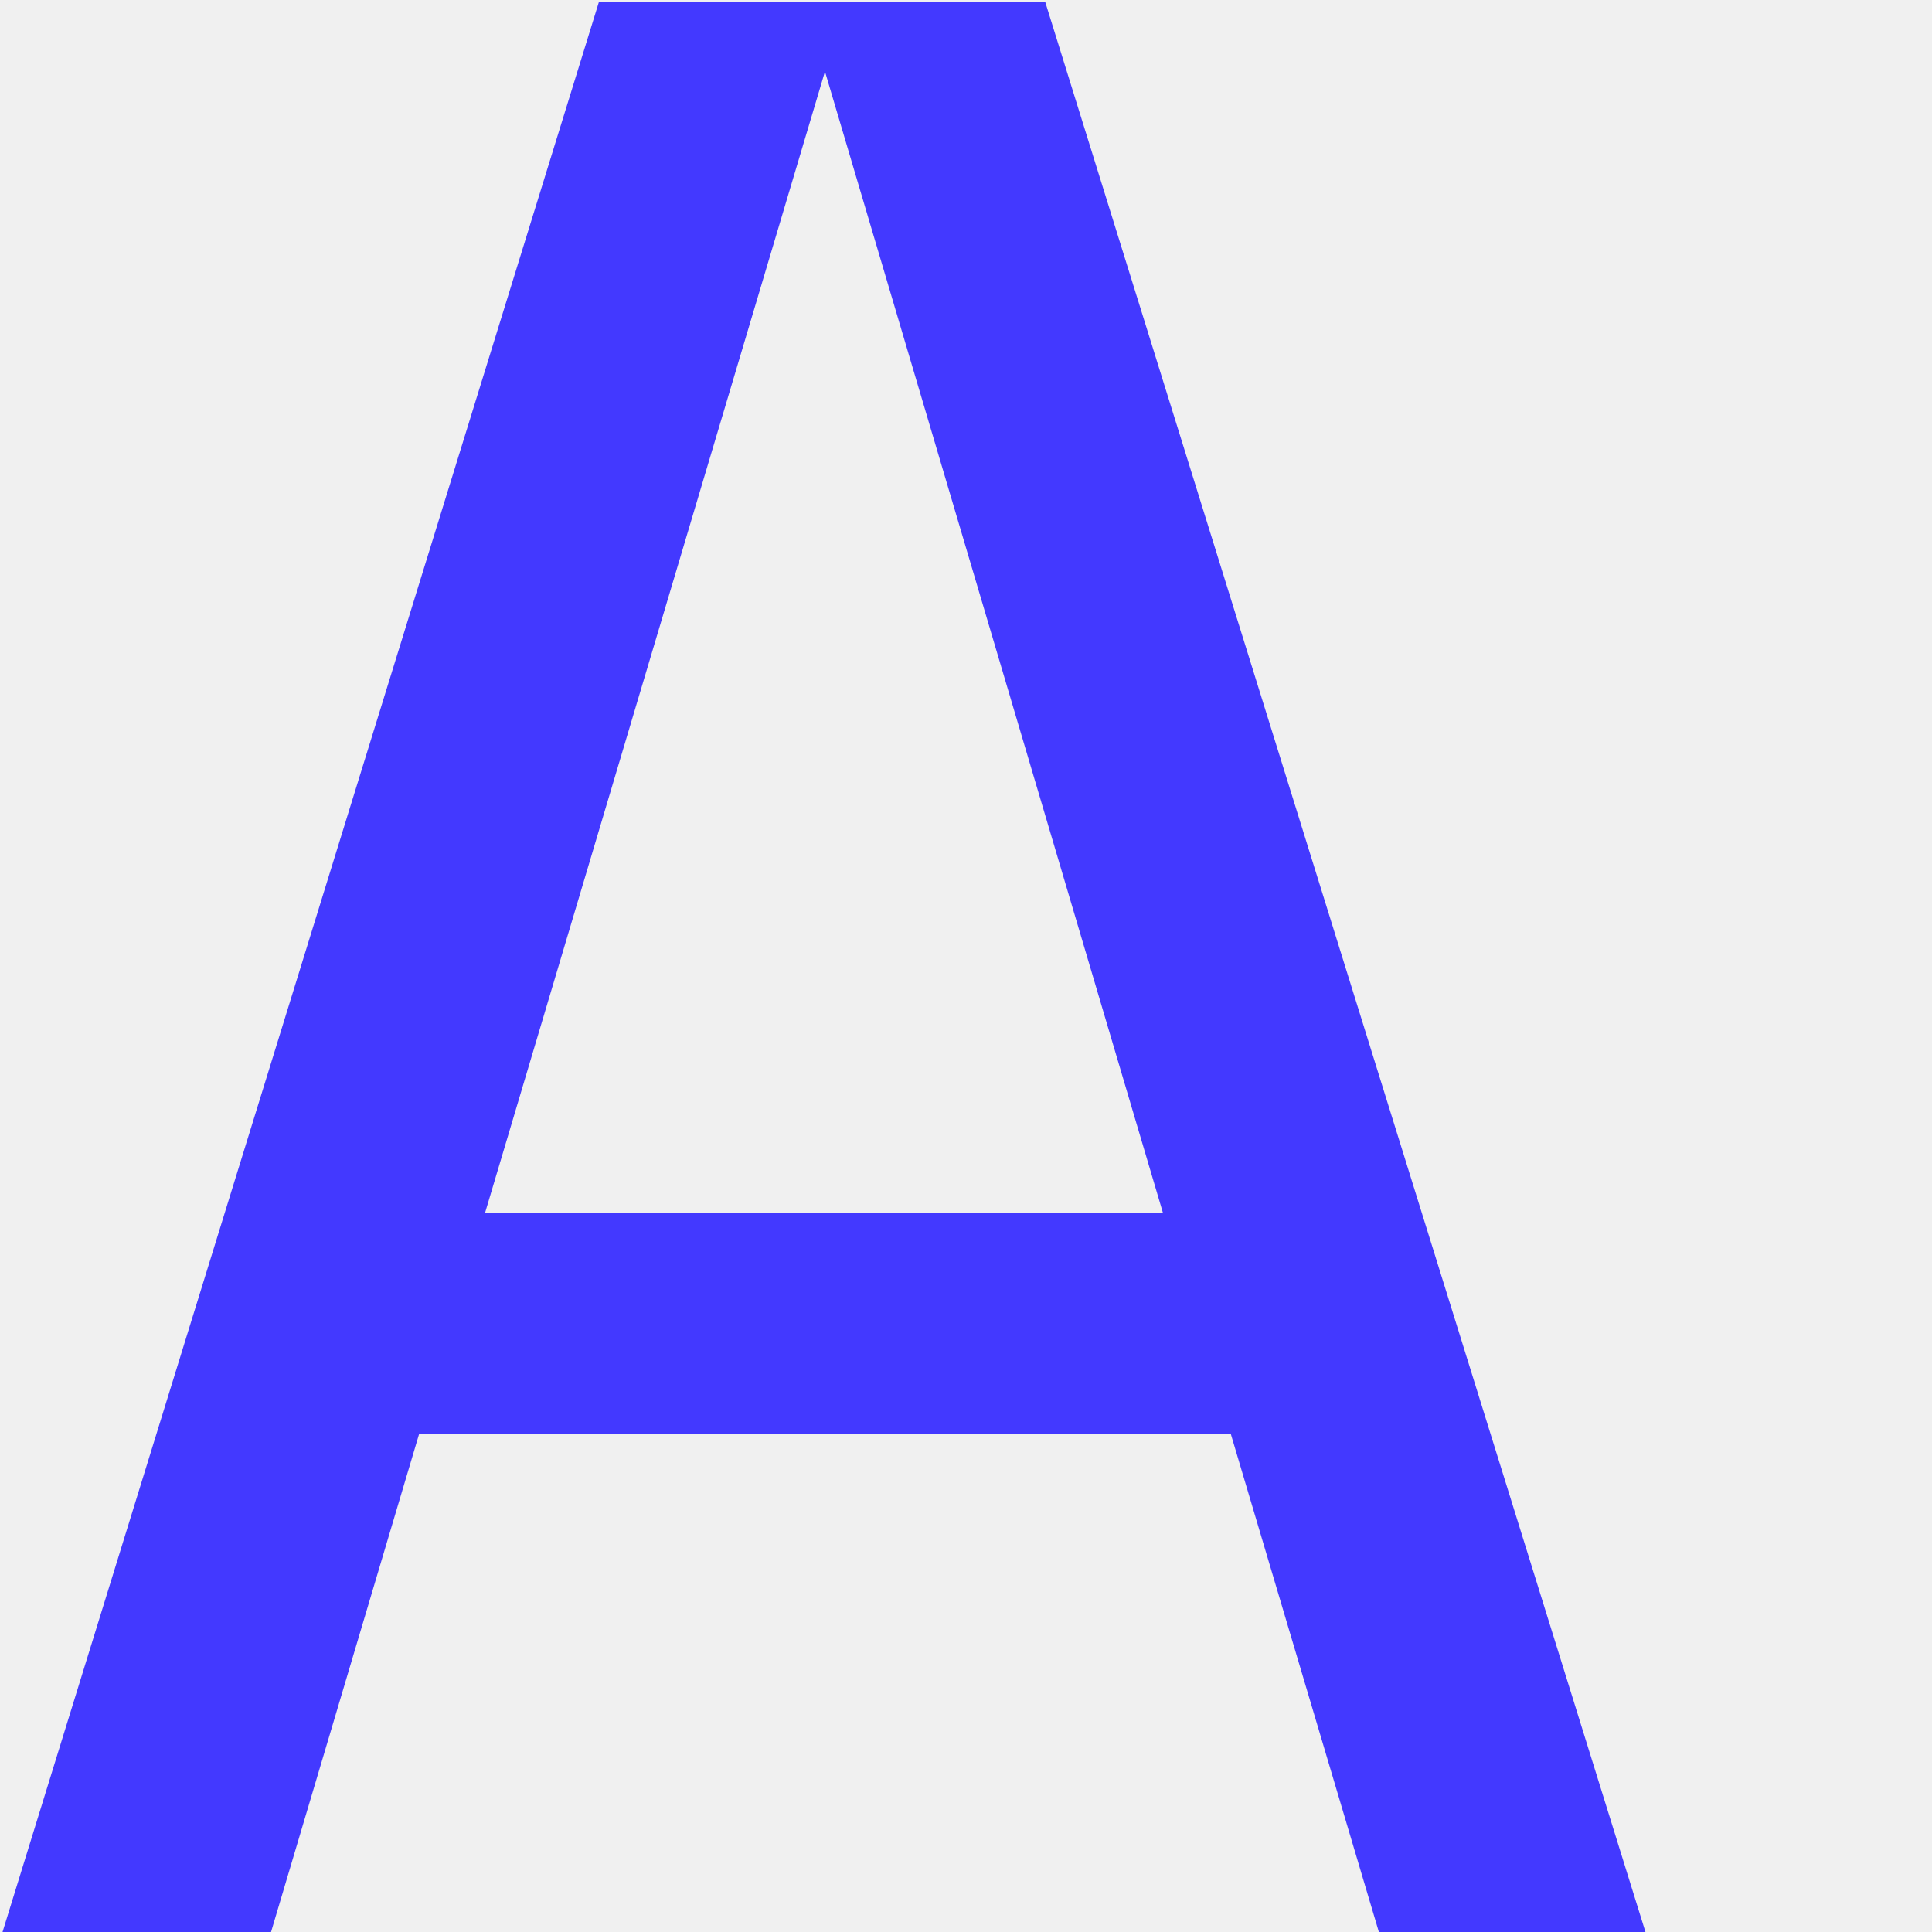
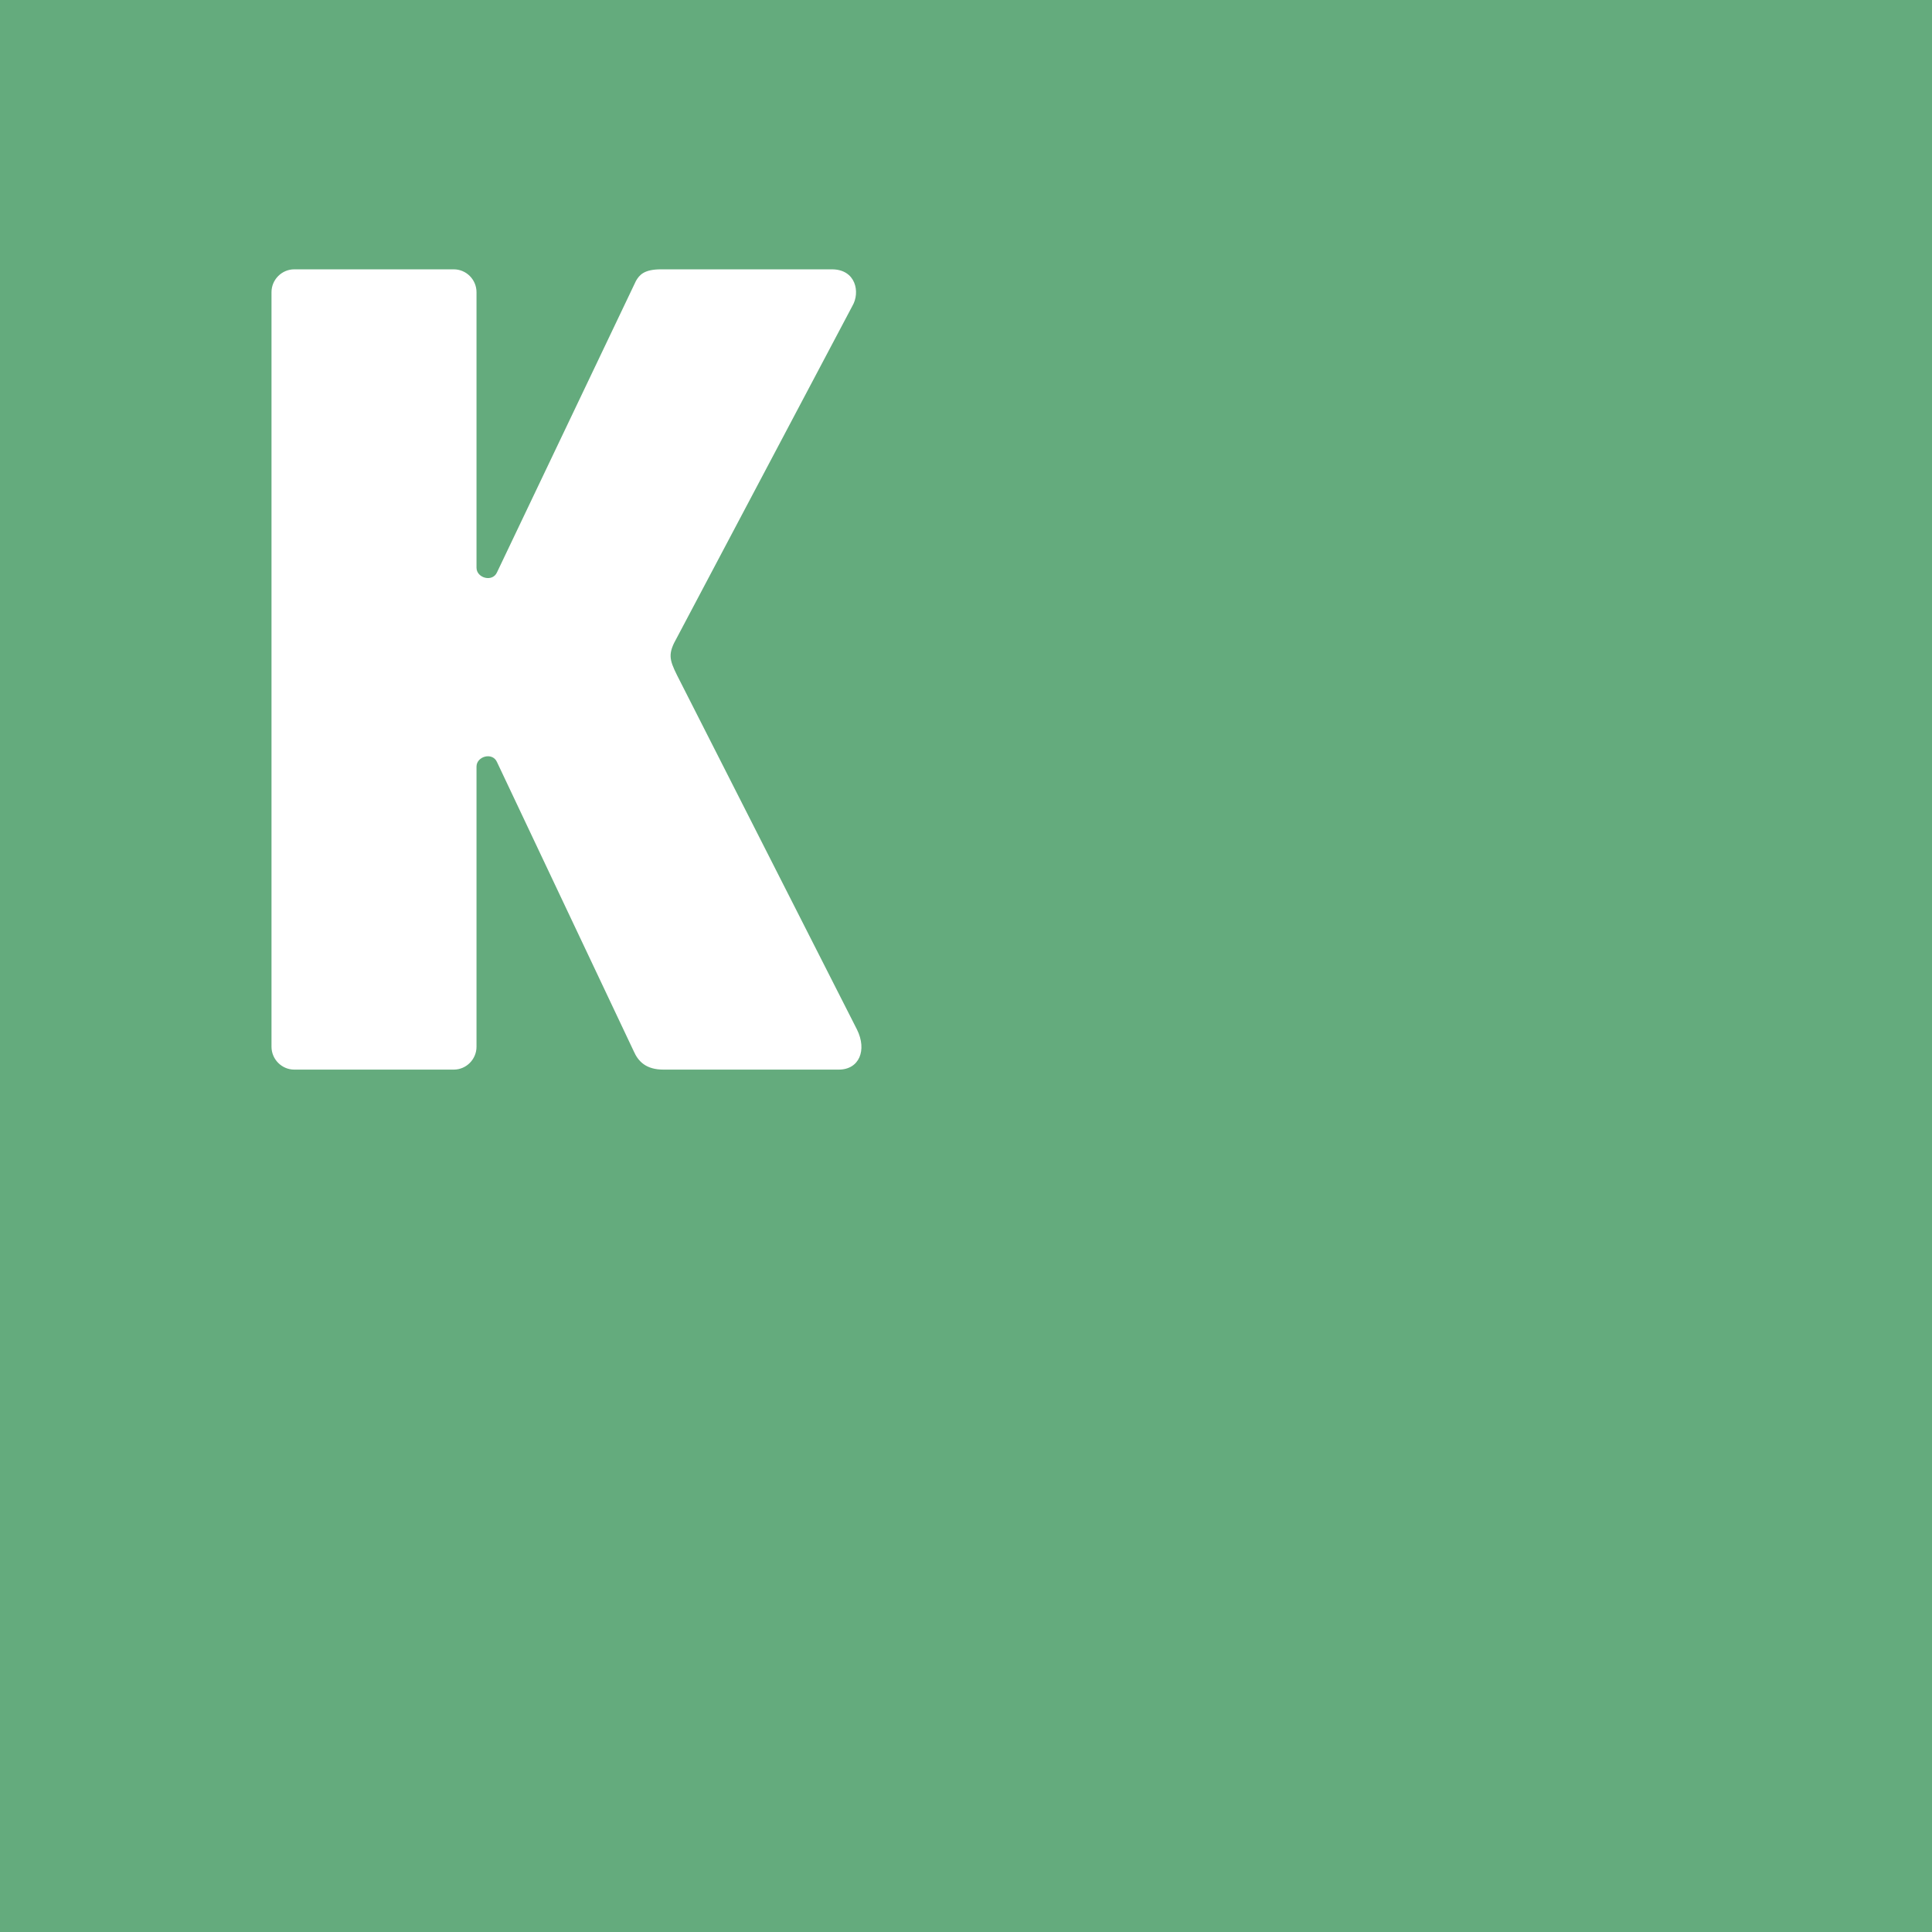
- <svg xmlns="http://www.w3.org/2000/svg" id="favicon" viewBox="0 0 1 1">
-   <style>@media (prefers-color-scheme:dark){path{fill:#fff}}</style>
-   <path d="m.541.001.311 1H.714L.637.742h-.42l-.077.259H.001l.309-1h.231ZM.427.037.251.628h.351L.427.037Z" style="fill:#4339ff" />
+ <svg xmlns="http://www.w3.org/2000/svg" width="18px" height="18px" viewBox="0 0 18 18" version="1.1">
+   <g id="Page-1" stroke="none" stroke-width="1" fill="none" fill-rule="evenodd">
+     <g id="Group">
+       <rect id="Rectangle" fill="#64AB7D" x="0" y="0" width="18" height="18" />
+       <g id="KB" transform="translate(2.5295, 2.5093)" fill="#FFFFFF" fill-rule="nonzero">
+         <path d="M0.212,7.456 L1.698,7.456 C1.815,7.456 1.91,7.36 1.91,7.243 L1.91,4.633 C1.91,4.537 2.059,4.495 2.101,4.591 L3.375,7.285 C3.417,7.381 3.491,7.456 3.651,7.456 L5.285,7.456 C5.476,7.456 5.55,7.275 5.455,7.083 L3.778,3.781 C3.704,3.632 3.693,3.579 3.778,3.43 L5.412,0.341 C5.487,0.213 5.444,0 5.221,0 L3.629,0 C3.47,0 3.428,0.053 3.396,0.107 L2.101,2.823 C2.059,2.918 1.91,2.876 1.91,2.78 L1.91,0.213 C1.91,0.096 1.815,0 1.698,0 L0.212,0 C0.096,0 0,0.096 0,0.213 L0,7.243 C0,7.36 0.096,7.456 0.212,7.456 Z" id="Path" />
+       </g>
+     </g>
+   </g>
</svg>
